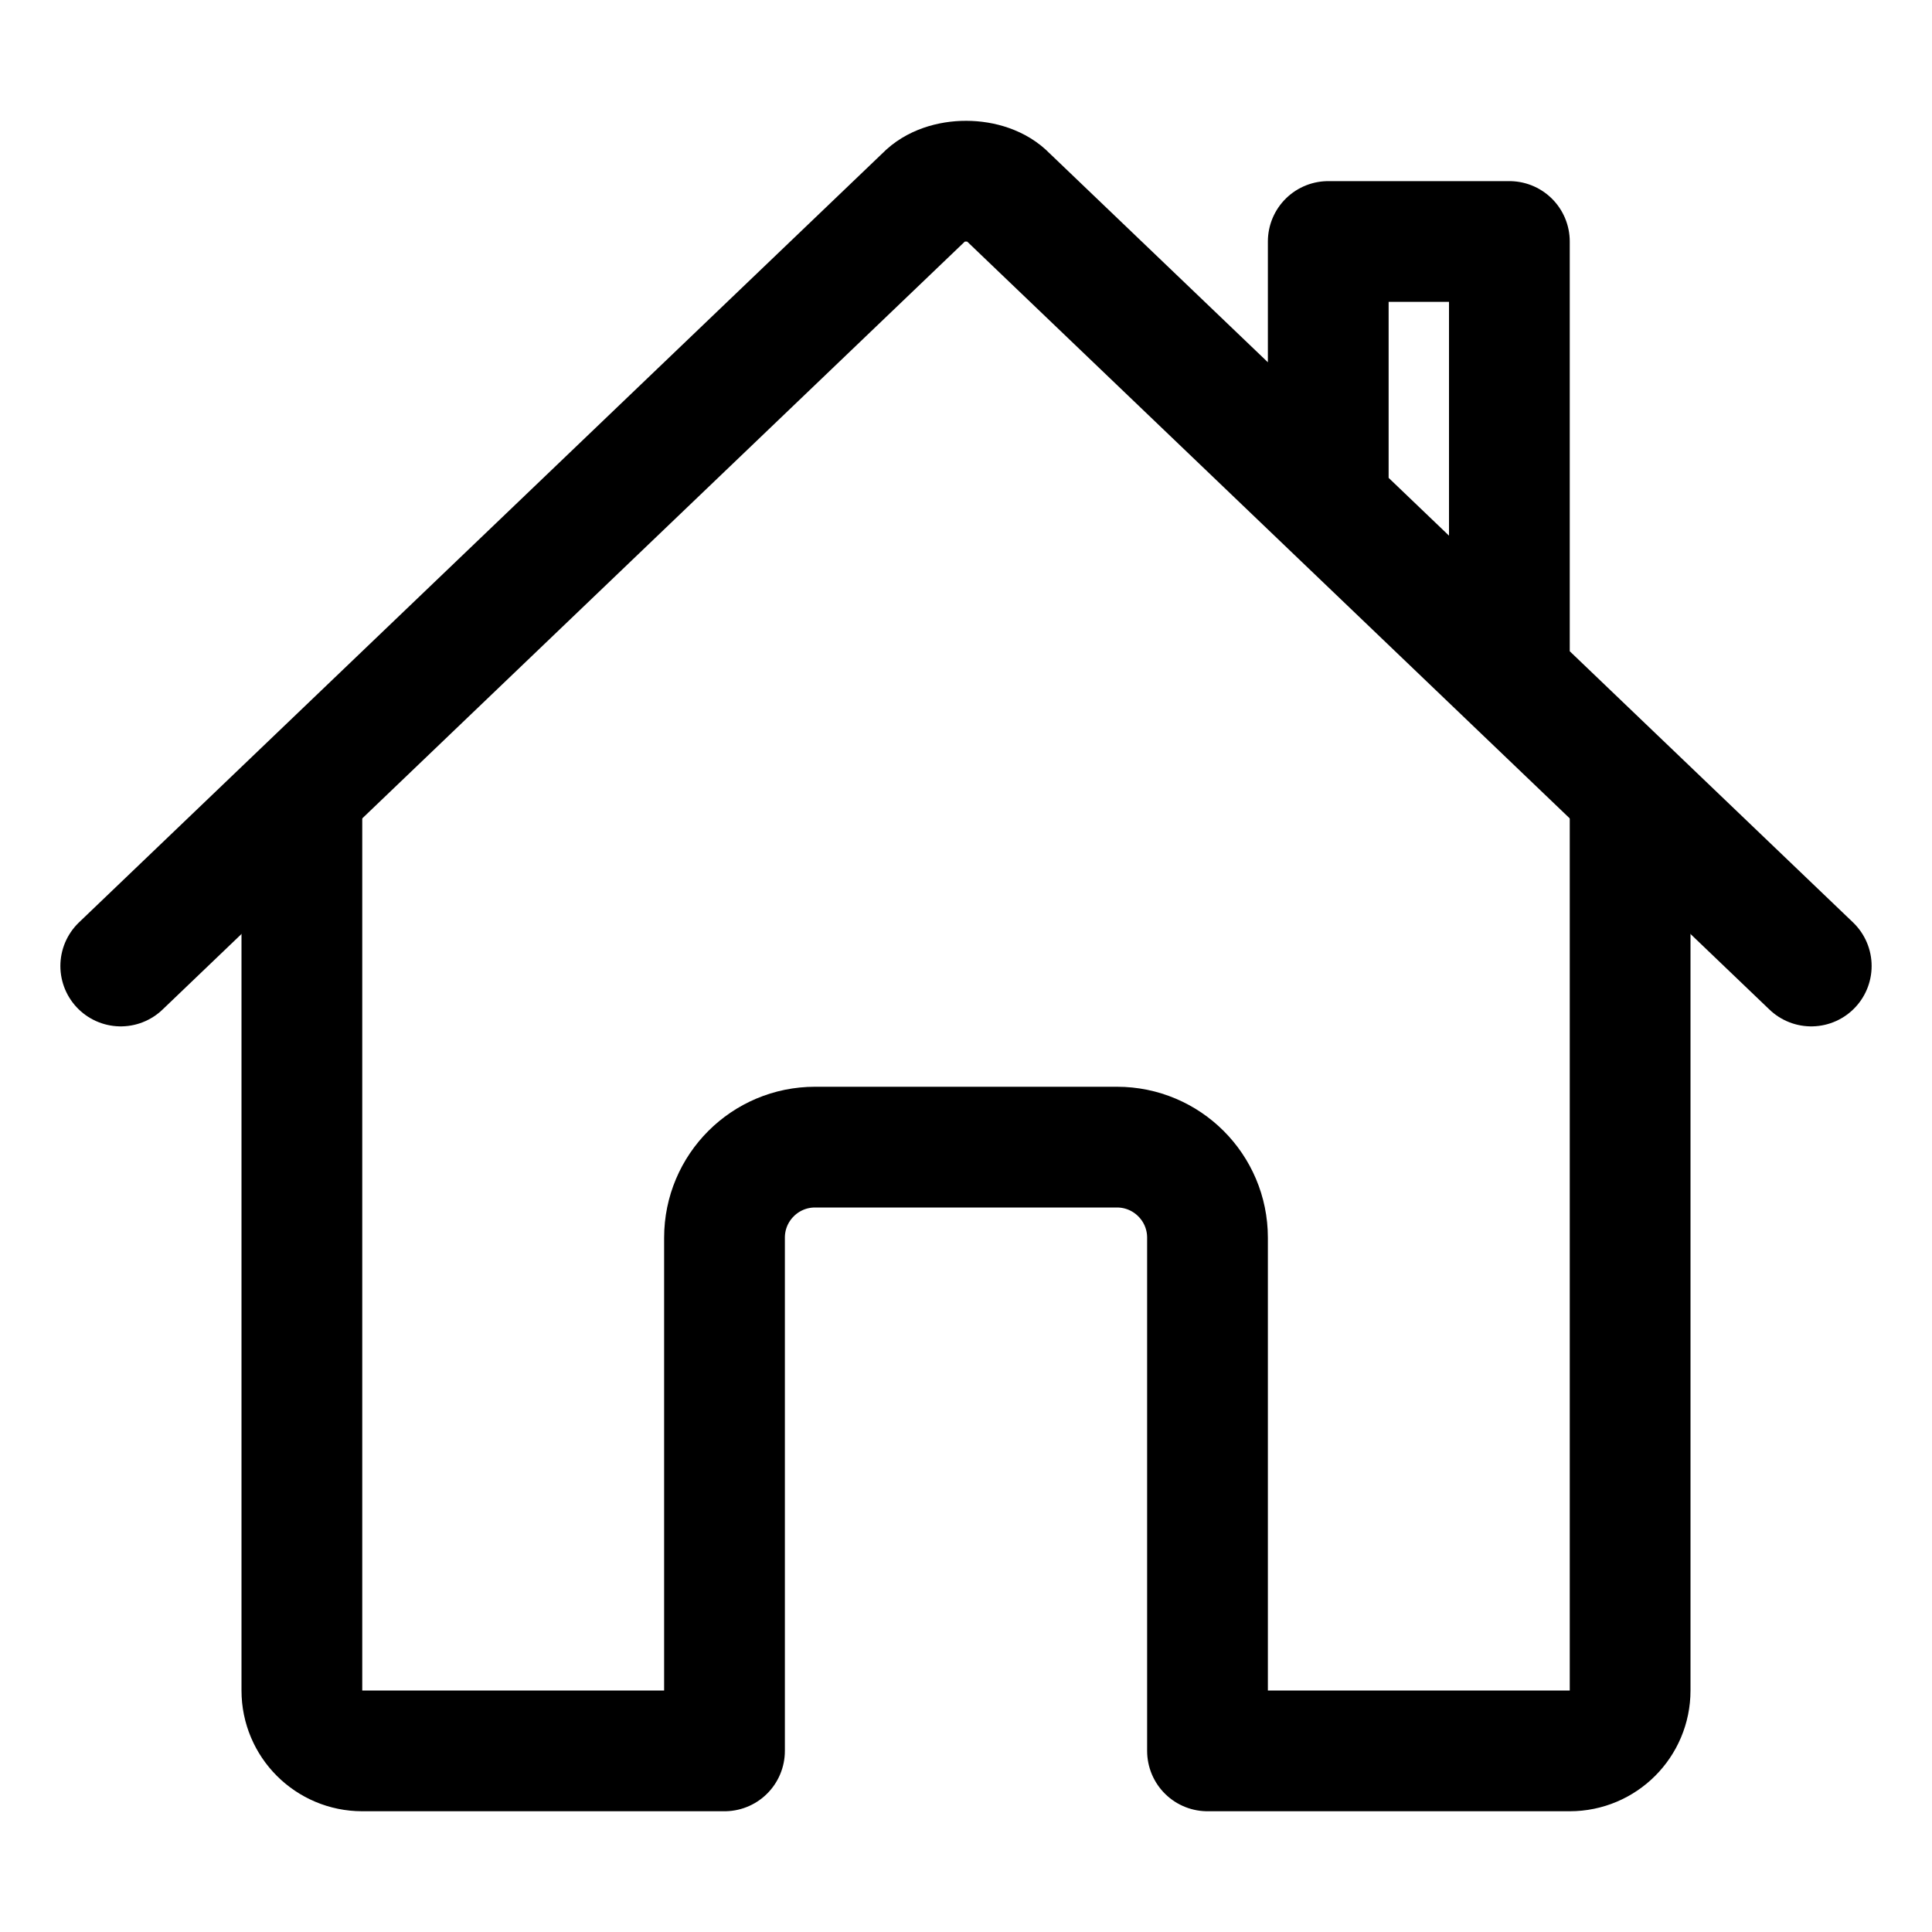
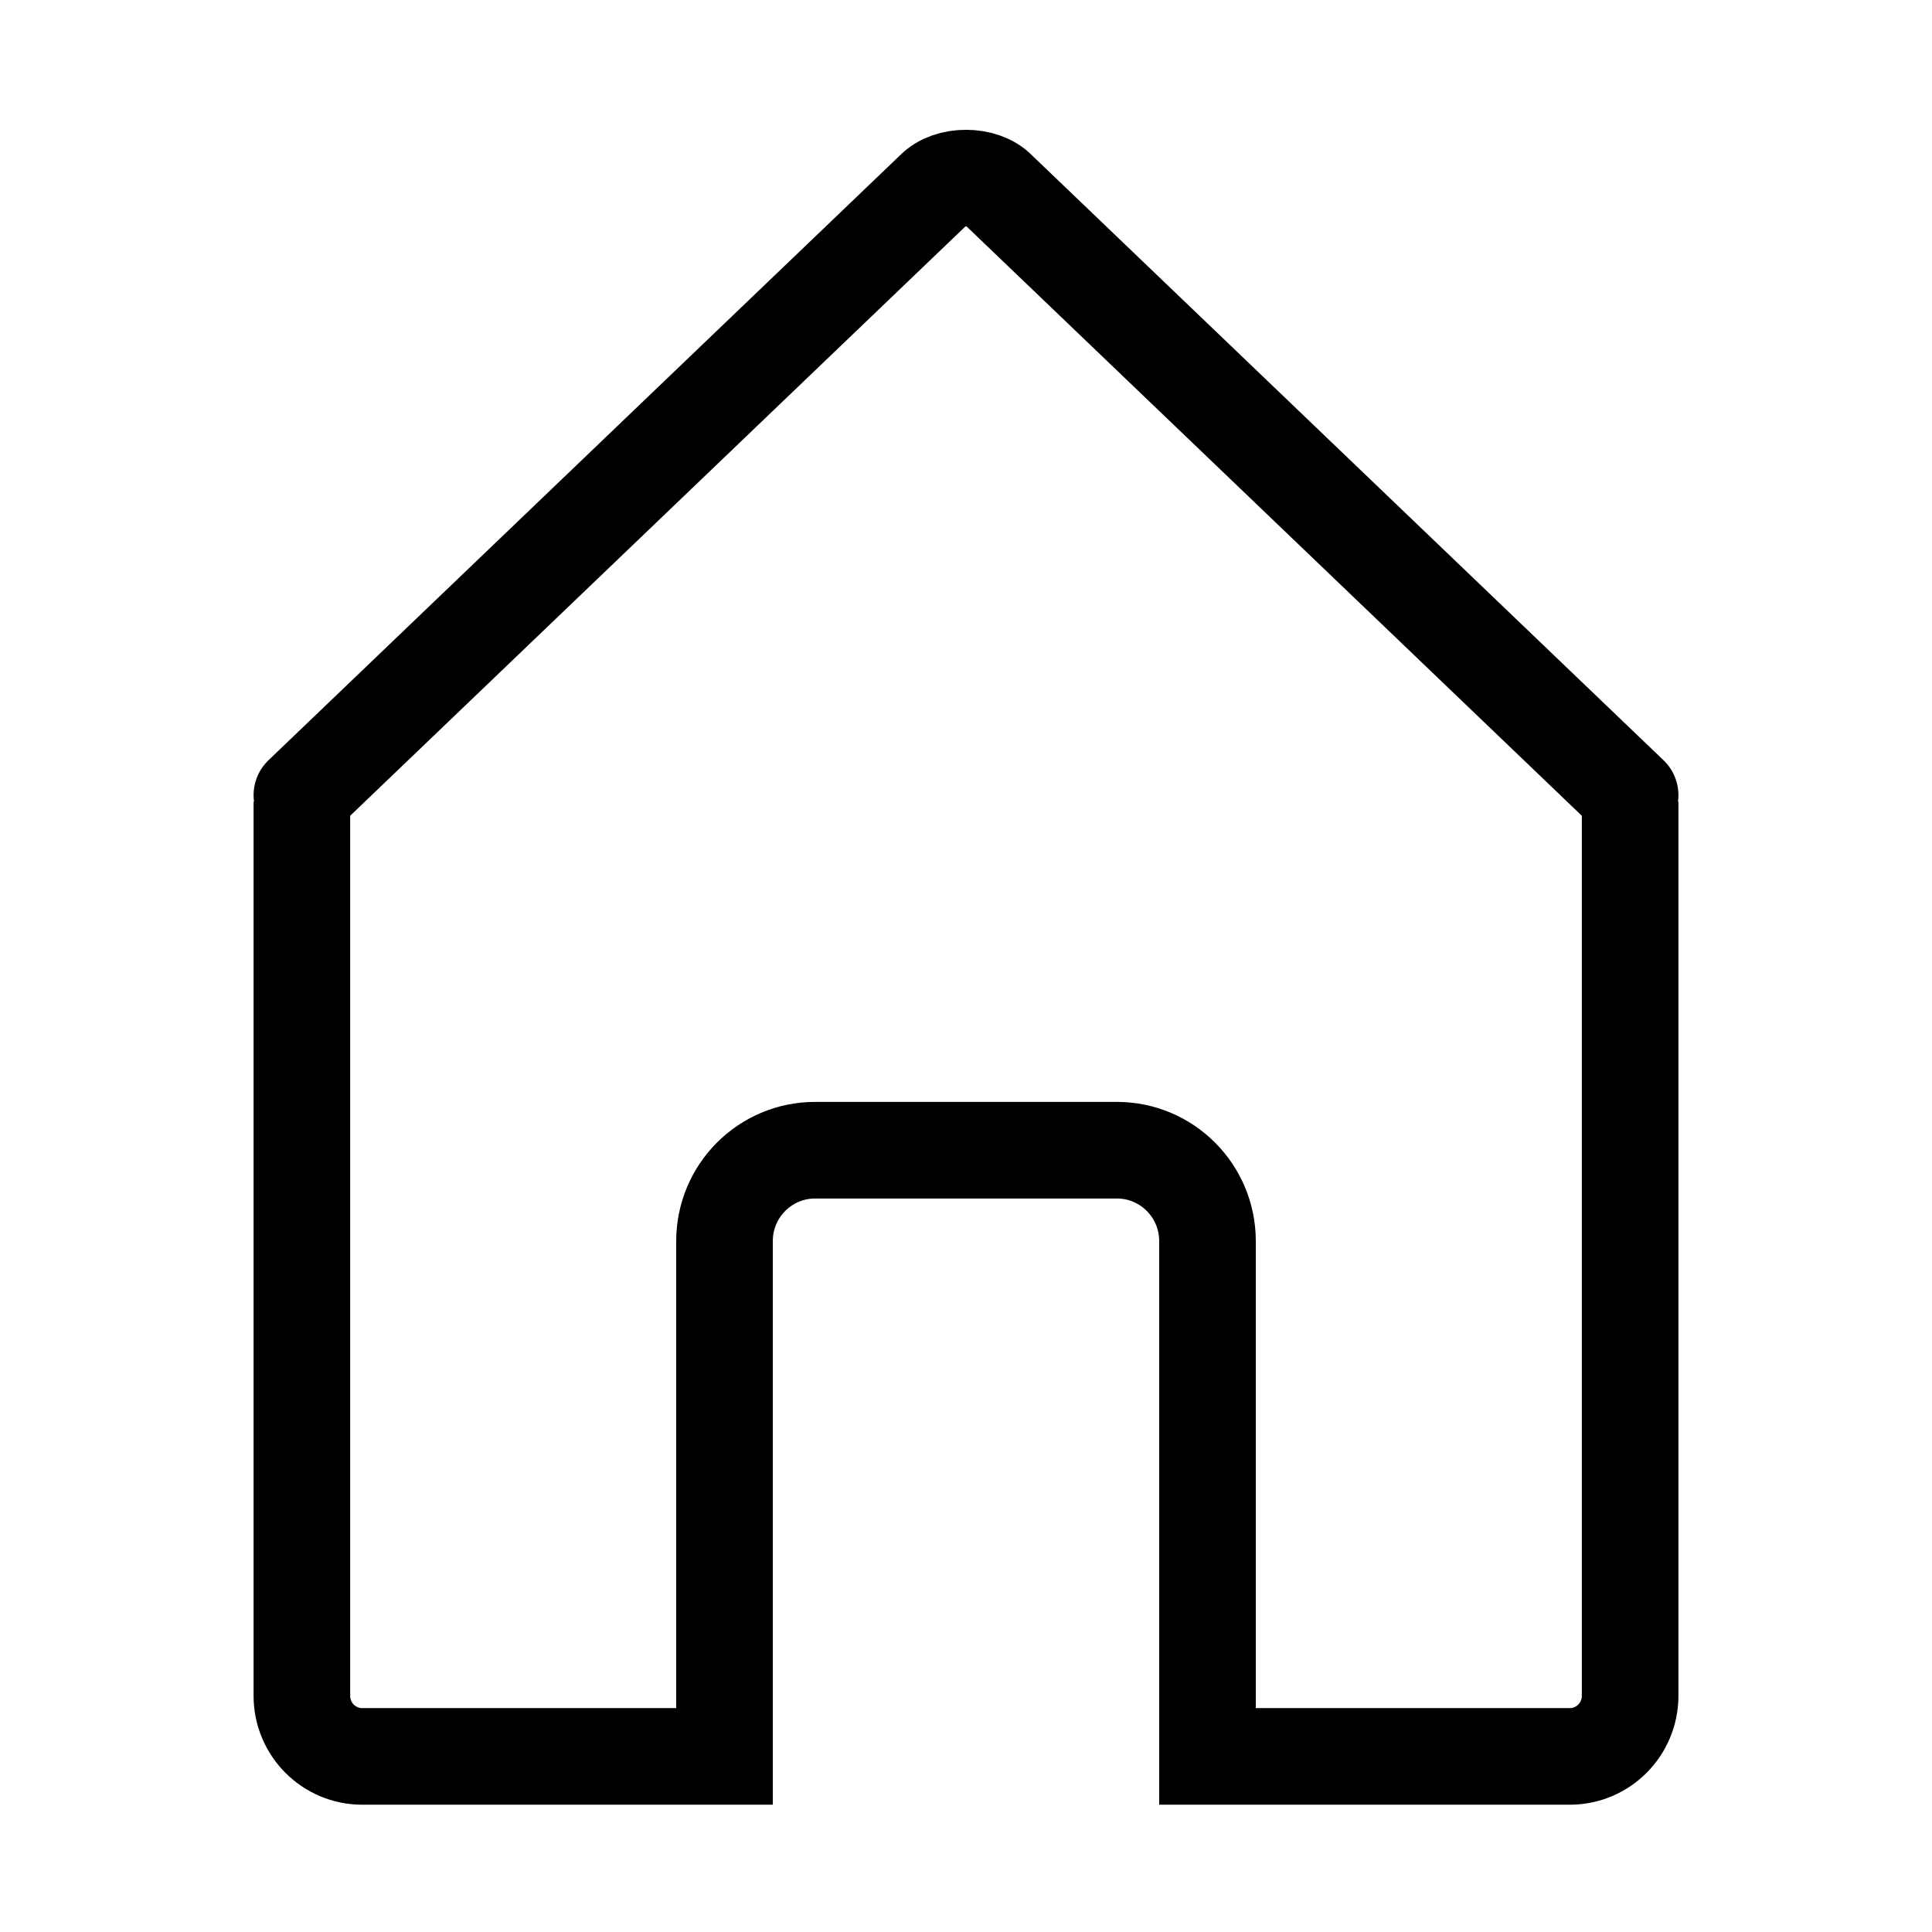
- <svg xmlns="http://www.w3.org/2000/svg" class="ionicon" viewBox="0 0 512 512">
-   <path d="M80 212v236a16 16 0 0016 16h96V328a24 24 0 0124-24h80a24 24 0 0124 24v136h96a16 16 0 0016-16V212" fill="none" stroke="currentColor" stroke-linecap="round" stroke-linejoin="round" stroke-width="32" />
-   <path d="M480 256L266.89 52c-5-5.28-16.69-5.34-21.78 0L32 256M400 179V64h-48v69" fill="none" stroke="currentColor" stroke-linecap="round" stroke-linejoin="round" stroke-width="32" />
+ <svg xmlns="http://www.w3.org/2000/svg" width="640px" height="640px" viewBox="0 0 640 640" version="1.1">
+   <g id="Page-1" stroke="none" stroke-width="1" fill="none" fill-rule="evenodd">
+     <g id="home" transform="translate(100, 59)" stroke="currentColor" stroke-width="32">
+       <path d="M0,206.553 L0,502.755 C0,513.845 8.954,522.836 20,522.836 L140,522.836 L140,352.143 C140,335.507 153.431,322.021 170,322.021 L270,322.021 C286.569,322.021 300,335.507 300,352.143 L300,522.836 L420,522.836 C431.046,522.836 440,513.845 440,502.755 L440,206.553" id="Path" />
+       <path d="M440,204.401 L230.696,3.914 C225.785,-1.275 214.304,-1.334 209.304,3.914 L0,204.401" id="Path" stroke-linecap="round" />
+     </g>
+   </g>
</svg>
